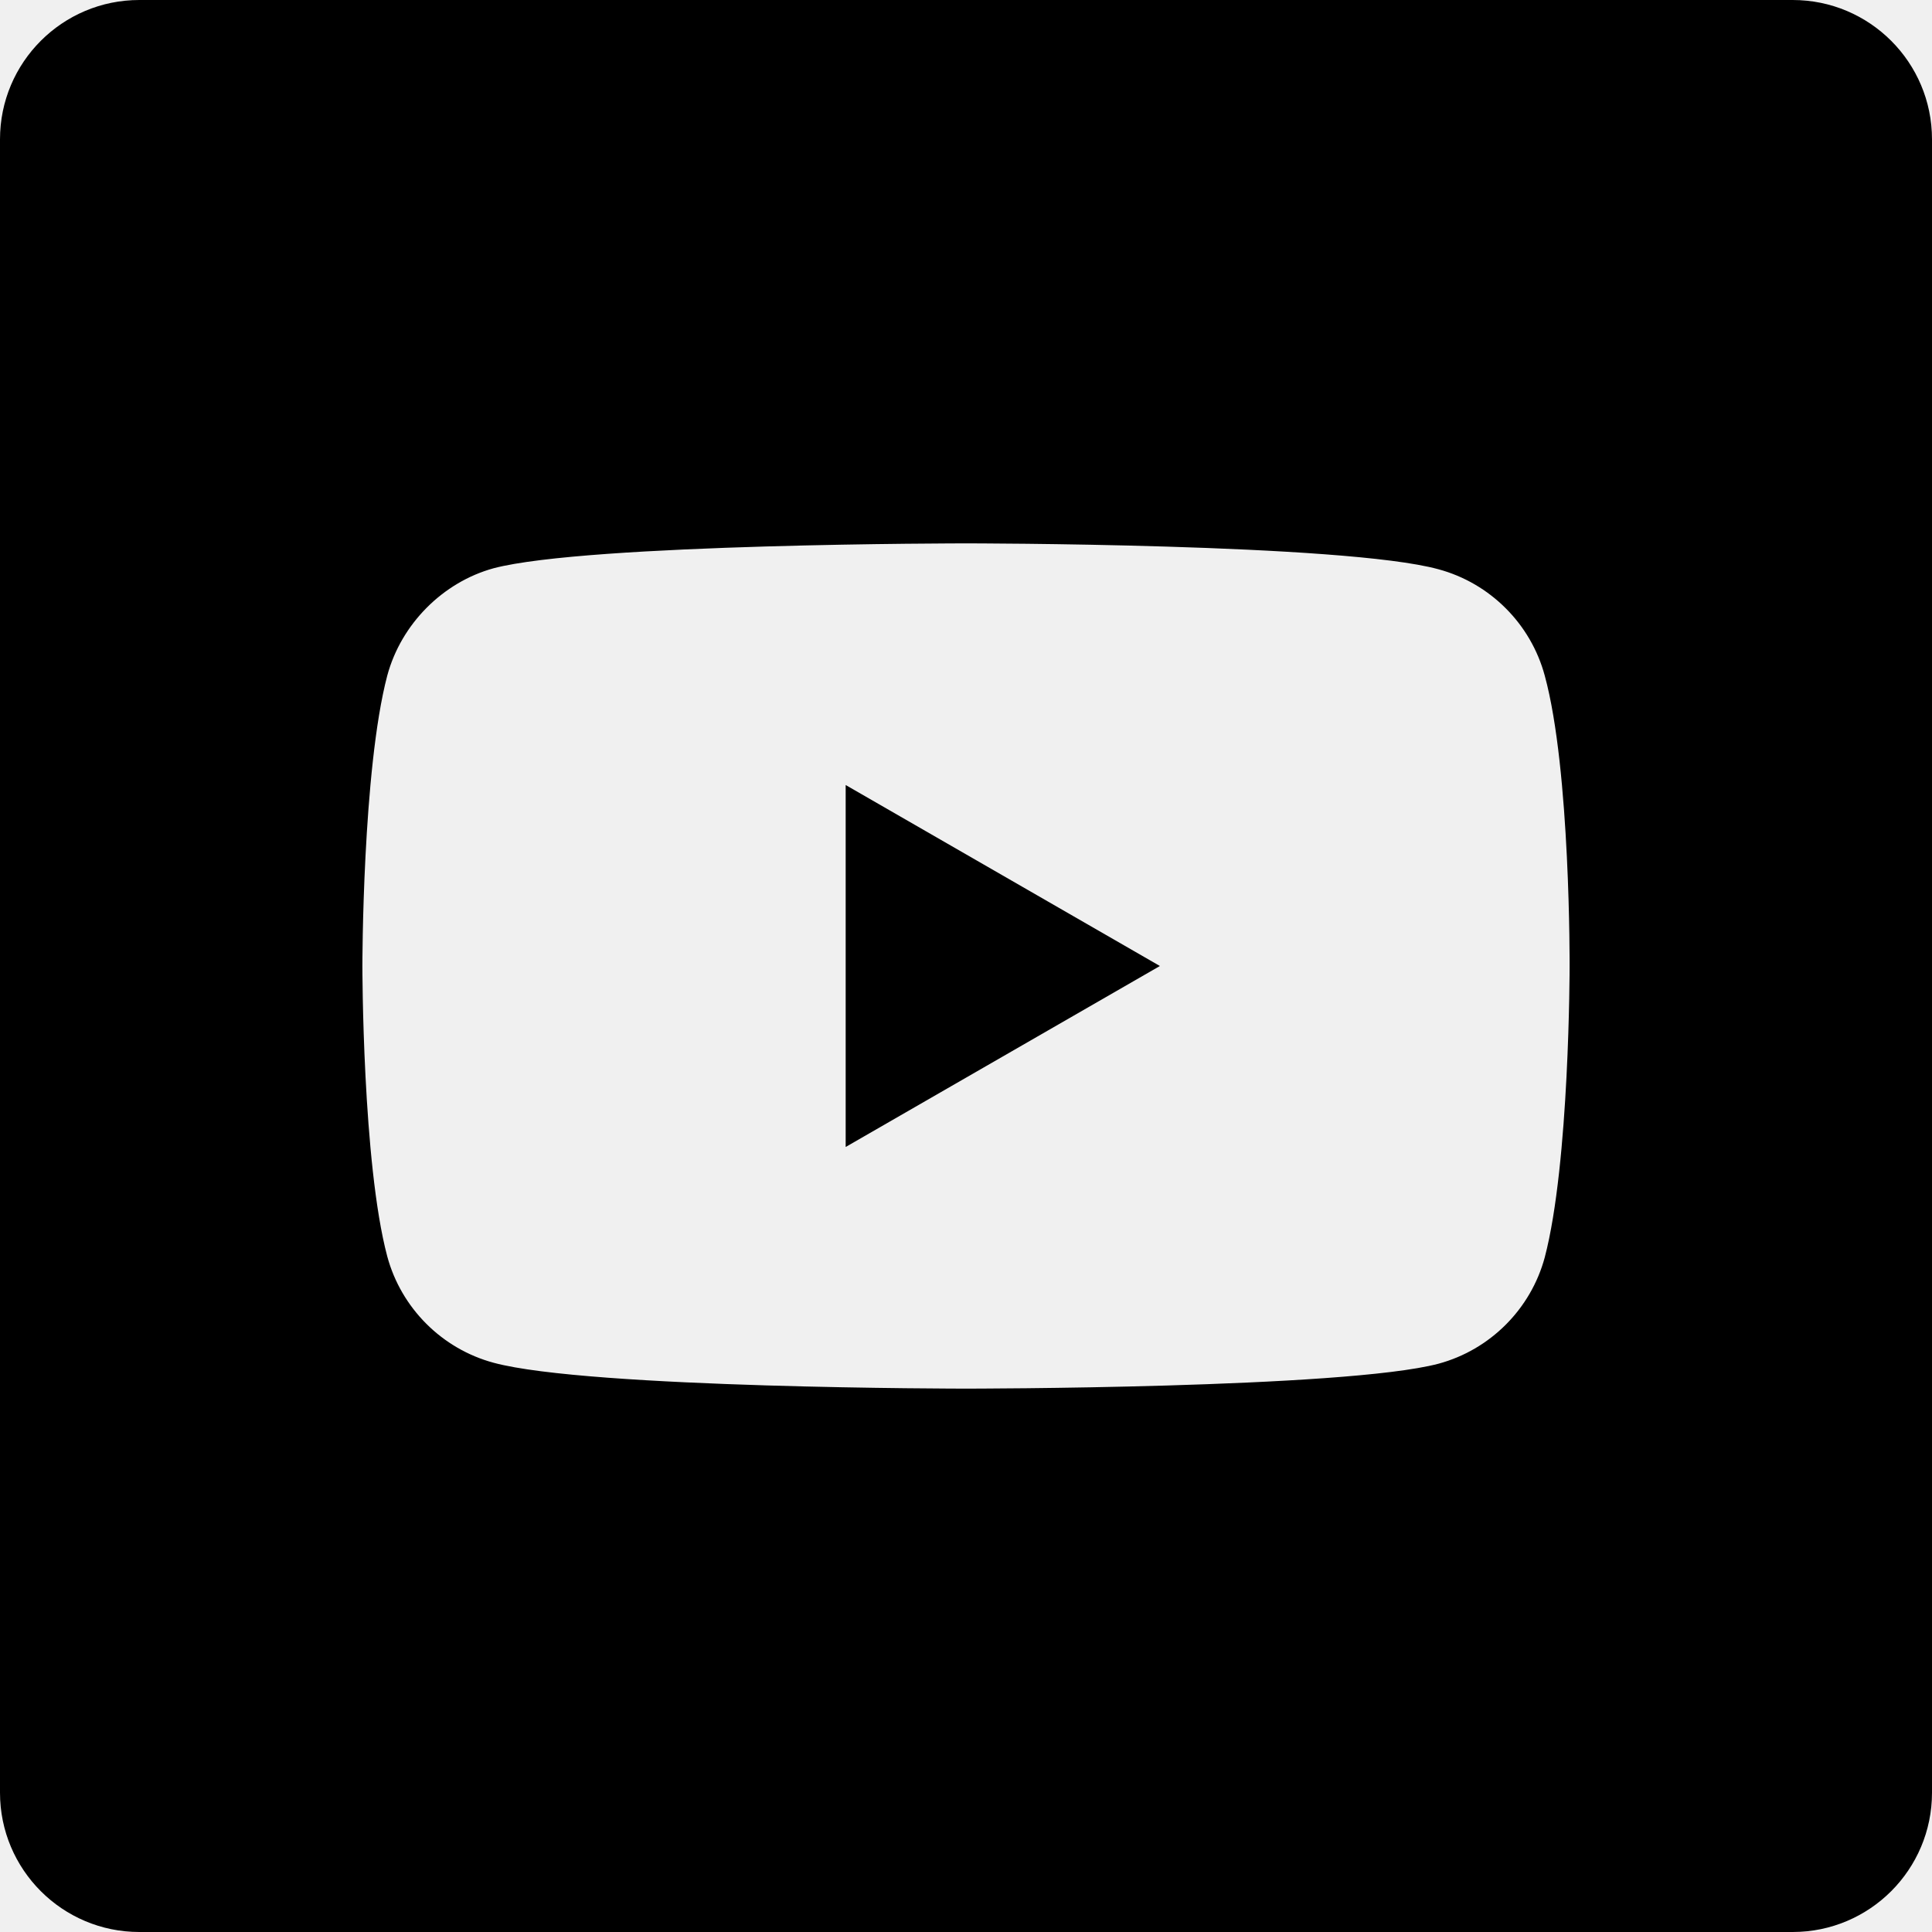
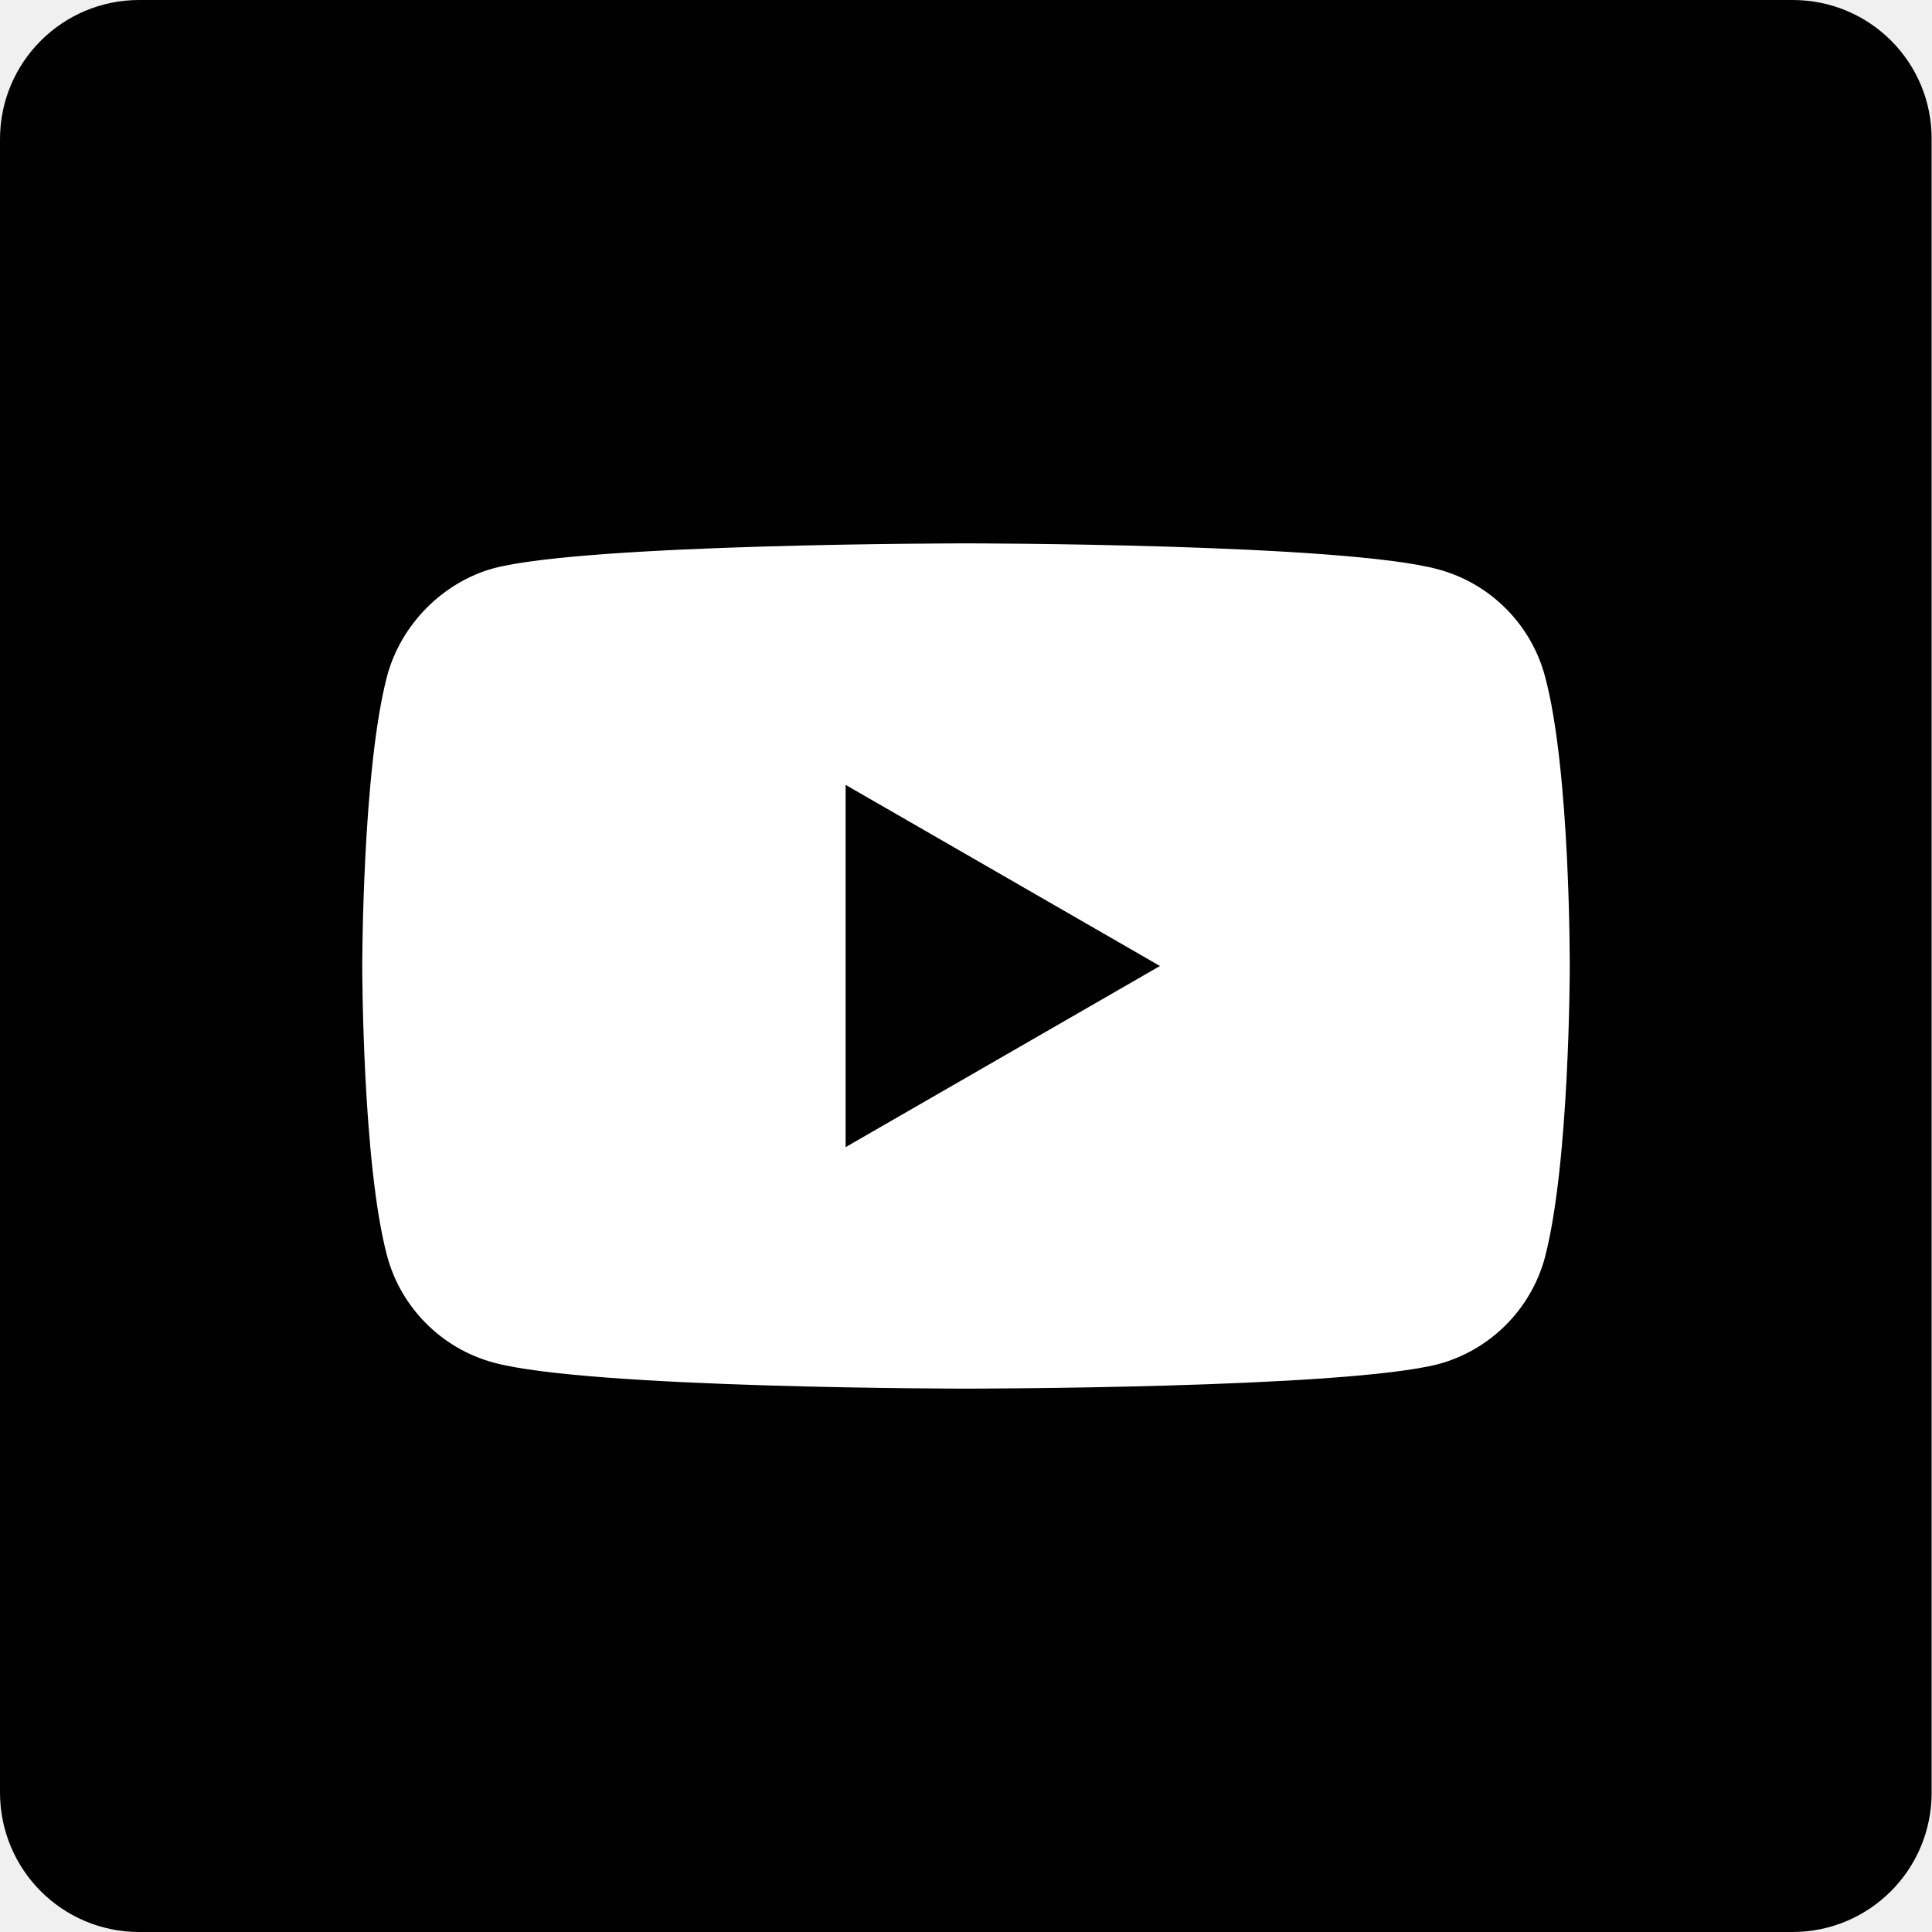
- <svg xmlns="http://www.w3.org/2000/svg" height="512pt" viewBox="0 0 512 512" width="512pt">
-   <path d="m224.113 303.961 83.273-47.961-83.273-47.961zm0 0" />
-   <path d="m475.074 0h-438.148c-20.395 0-36.926 16.531-36.926 36.926v438.148c0 20.395 16.531 36.926 36.926 36.926h438.148c20.395 0 36.926-16.531 36.926-36.926v-438.148c0-20.395-16.531-36.926-36.926-36.926zm-59.113 256.262s0 51.918-6.586 76.953c-3.691 13.703-14.496 24.508-28.199 28.195-25.035 6.59-125.176 6.59-125.176 6.59s-99.879 0-125.176-6.852c-13.703-3.688-24.508-14.496-28.199-28.199-6.59-24.77-6.59-76.949-6.59-76.949s0-51.914 6.59-76.949c3.688-13.703 14.758-24.773 28.199-28.461 25.035-6.59 125.176-6.59 125.176-6.59s100.141 0 125.176 6.852c13.703 3.688 24.508 14.496 28.199 28.199 6.852 25.035 6.586 77.211 6.586 77.211zm0 0" />
+ <svg xmlns="http://www.w3.org/2000/svg" version="1.1" id="Capa_1" x="0px" y="0px" viewBox="0 0 512 512" style="enable-background:new 0 0 512 512;" xml:space="preserve">
+   <style type="text/css">
+ 	.st0{fill:#FFFFFF;}
+ </style>
+   <rect x="44" y="57" class="st0" width="413" height="373" />
+   <path d="M224.1,304l83.3-48l-83.3-48V304z" />
+   <path d="M475.1,0H36.9C16.5,0,0,16.5,0,36.9v438.1C0,495.5,16.5,512,36.9,512h438.1c20.4,0,36.9-16.5,36.9-36.9V36.9  C512,16.5,495.5,0,475.1,0z M416,256.3c0,0,0,51.9-6.6,77c-3.7,13.7-14.5,24.5-28.2,28.2C356.1,368,256,368,256,368  s-99.9,0-125.2-6.9c-13.7-3.7-24.5-14.5-28.2-28.2C96,308.2,96,256,96,256s0-51.9,6.6-76.9c3.7-13.7,14.8-24.8,28.2-28.5  C155.9,144,256,144,256,144s100.1,0,125.2,6.9c13.7,3.7,24.5,14.5,28.2,28.2C416.2,204.1,416,256.3,416,256.3z" />
</svg>
